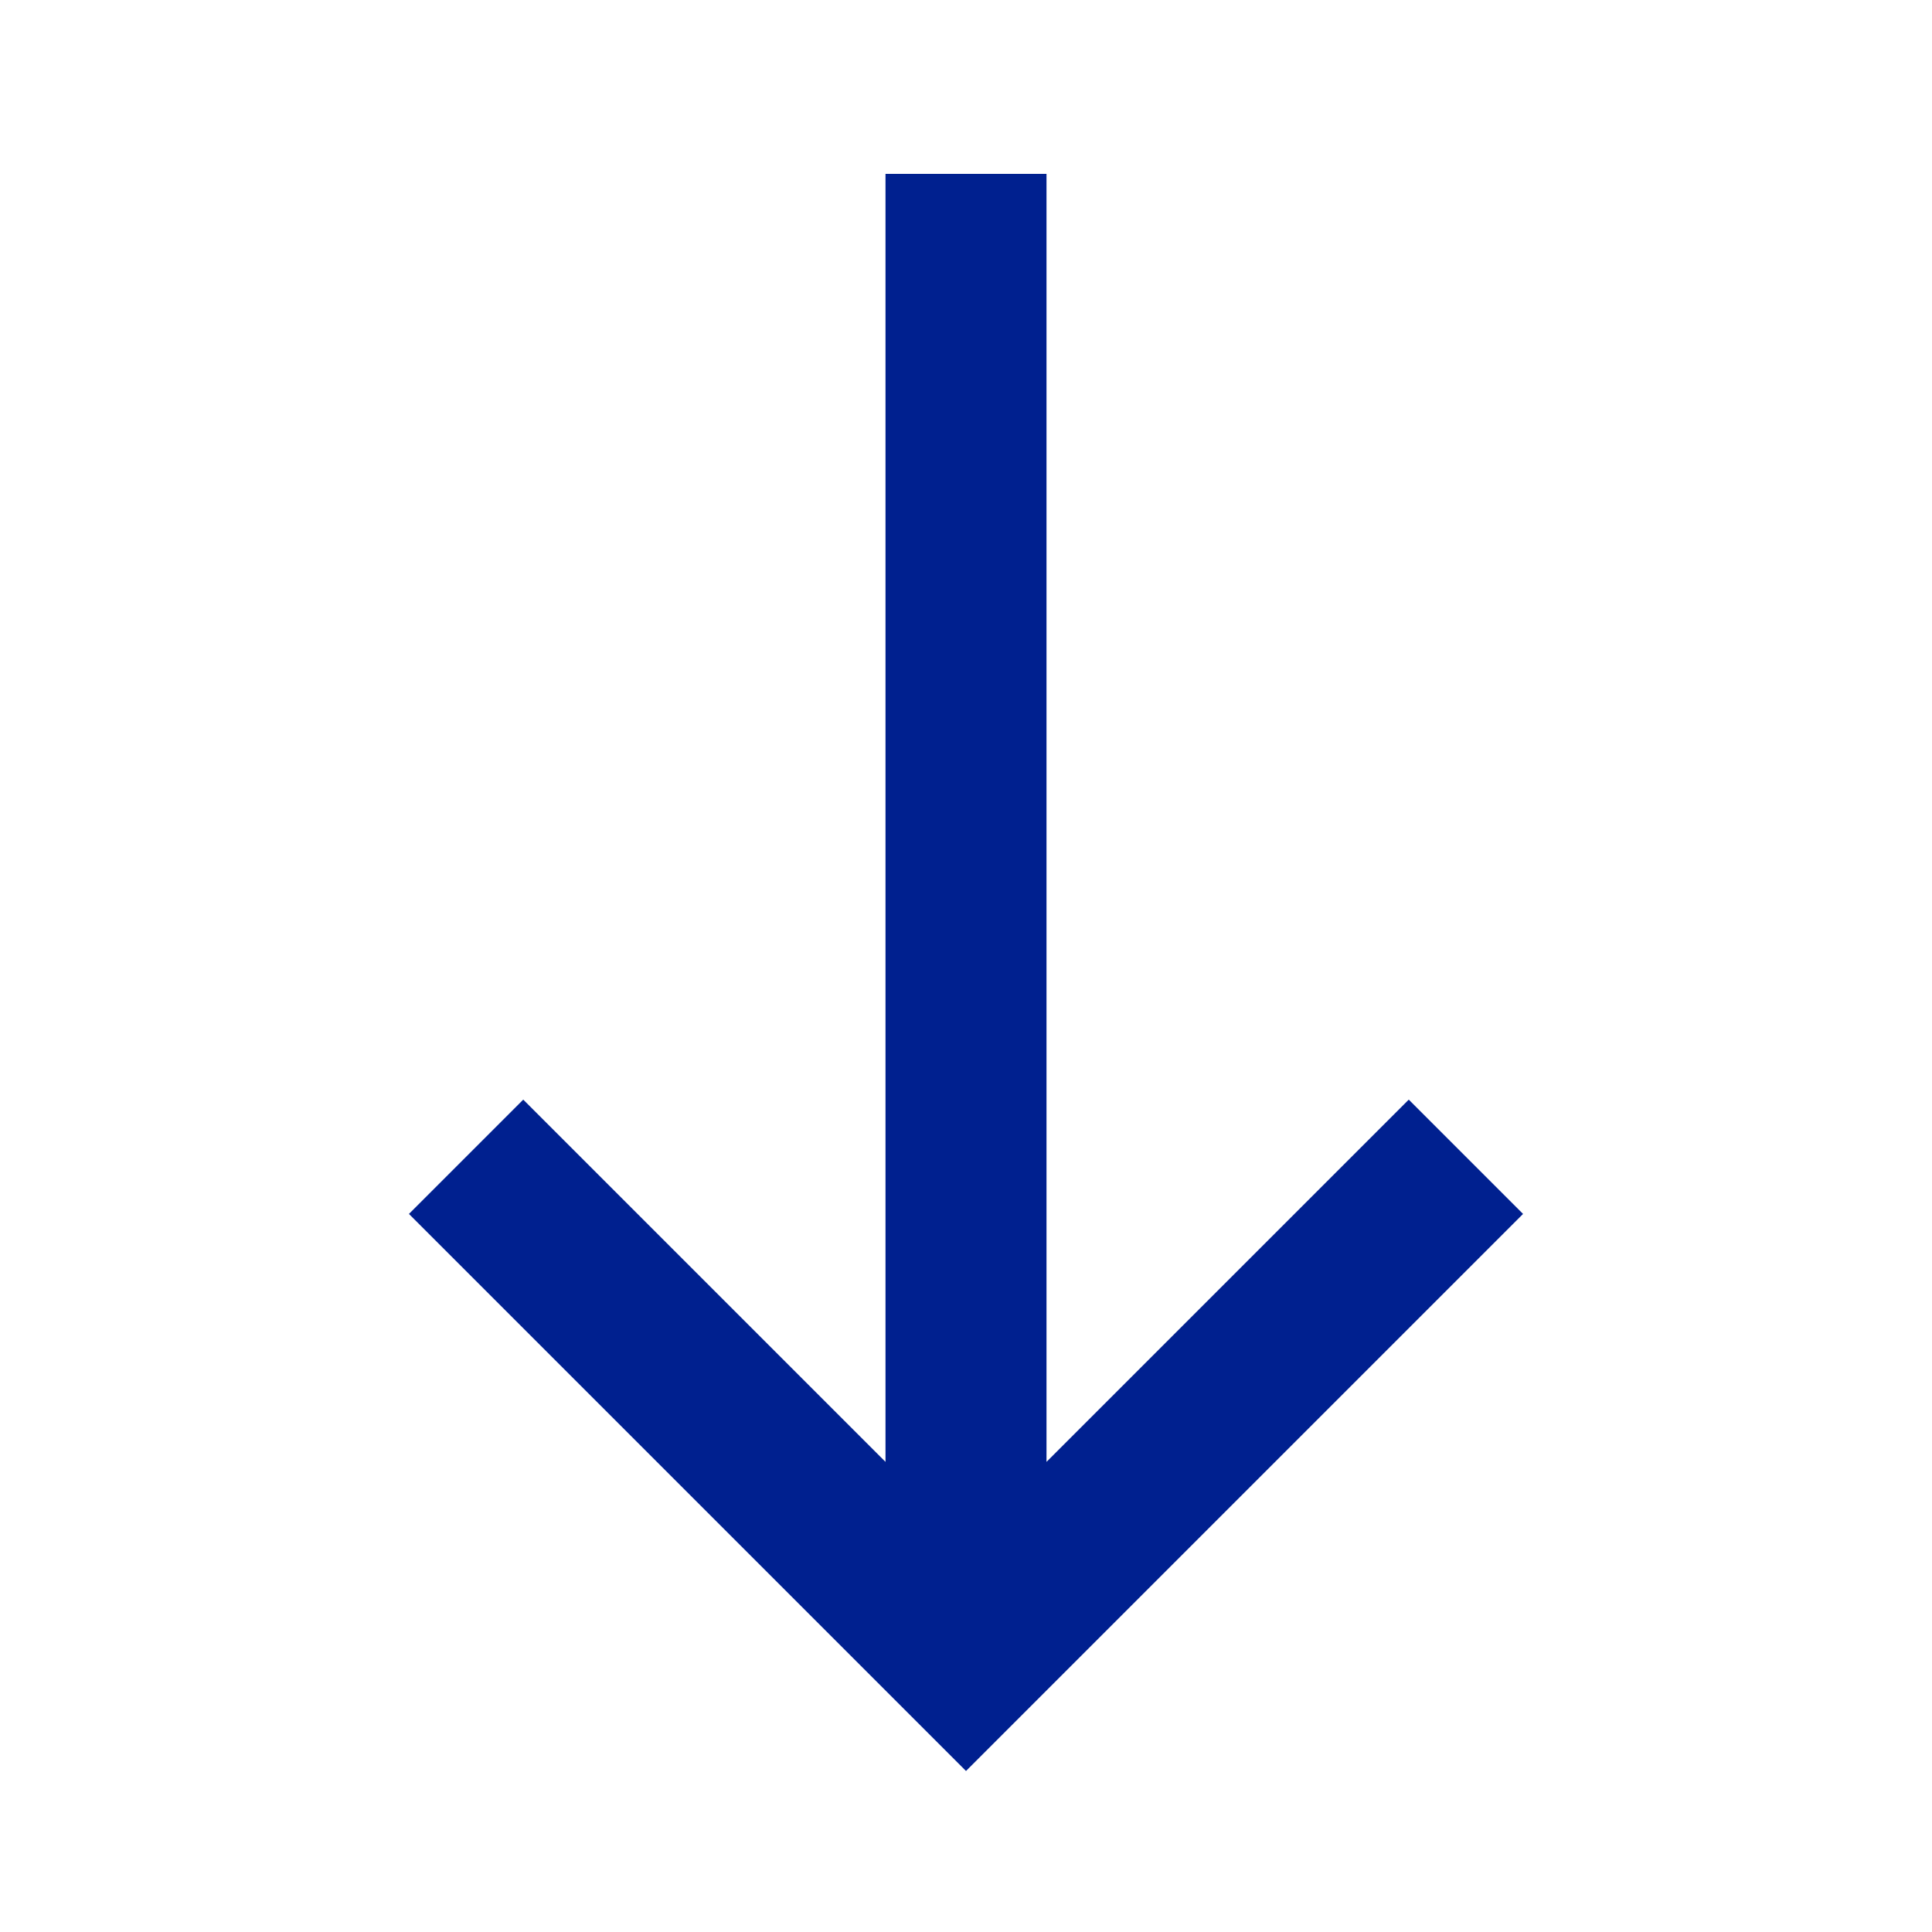
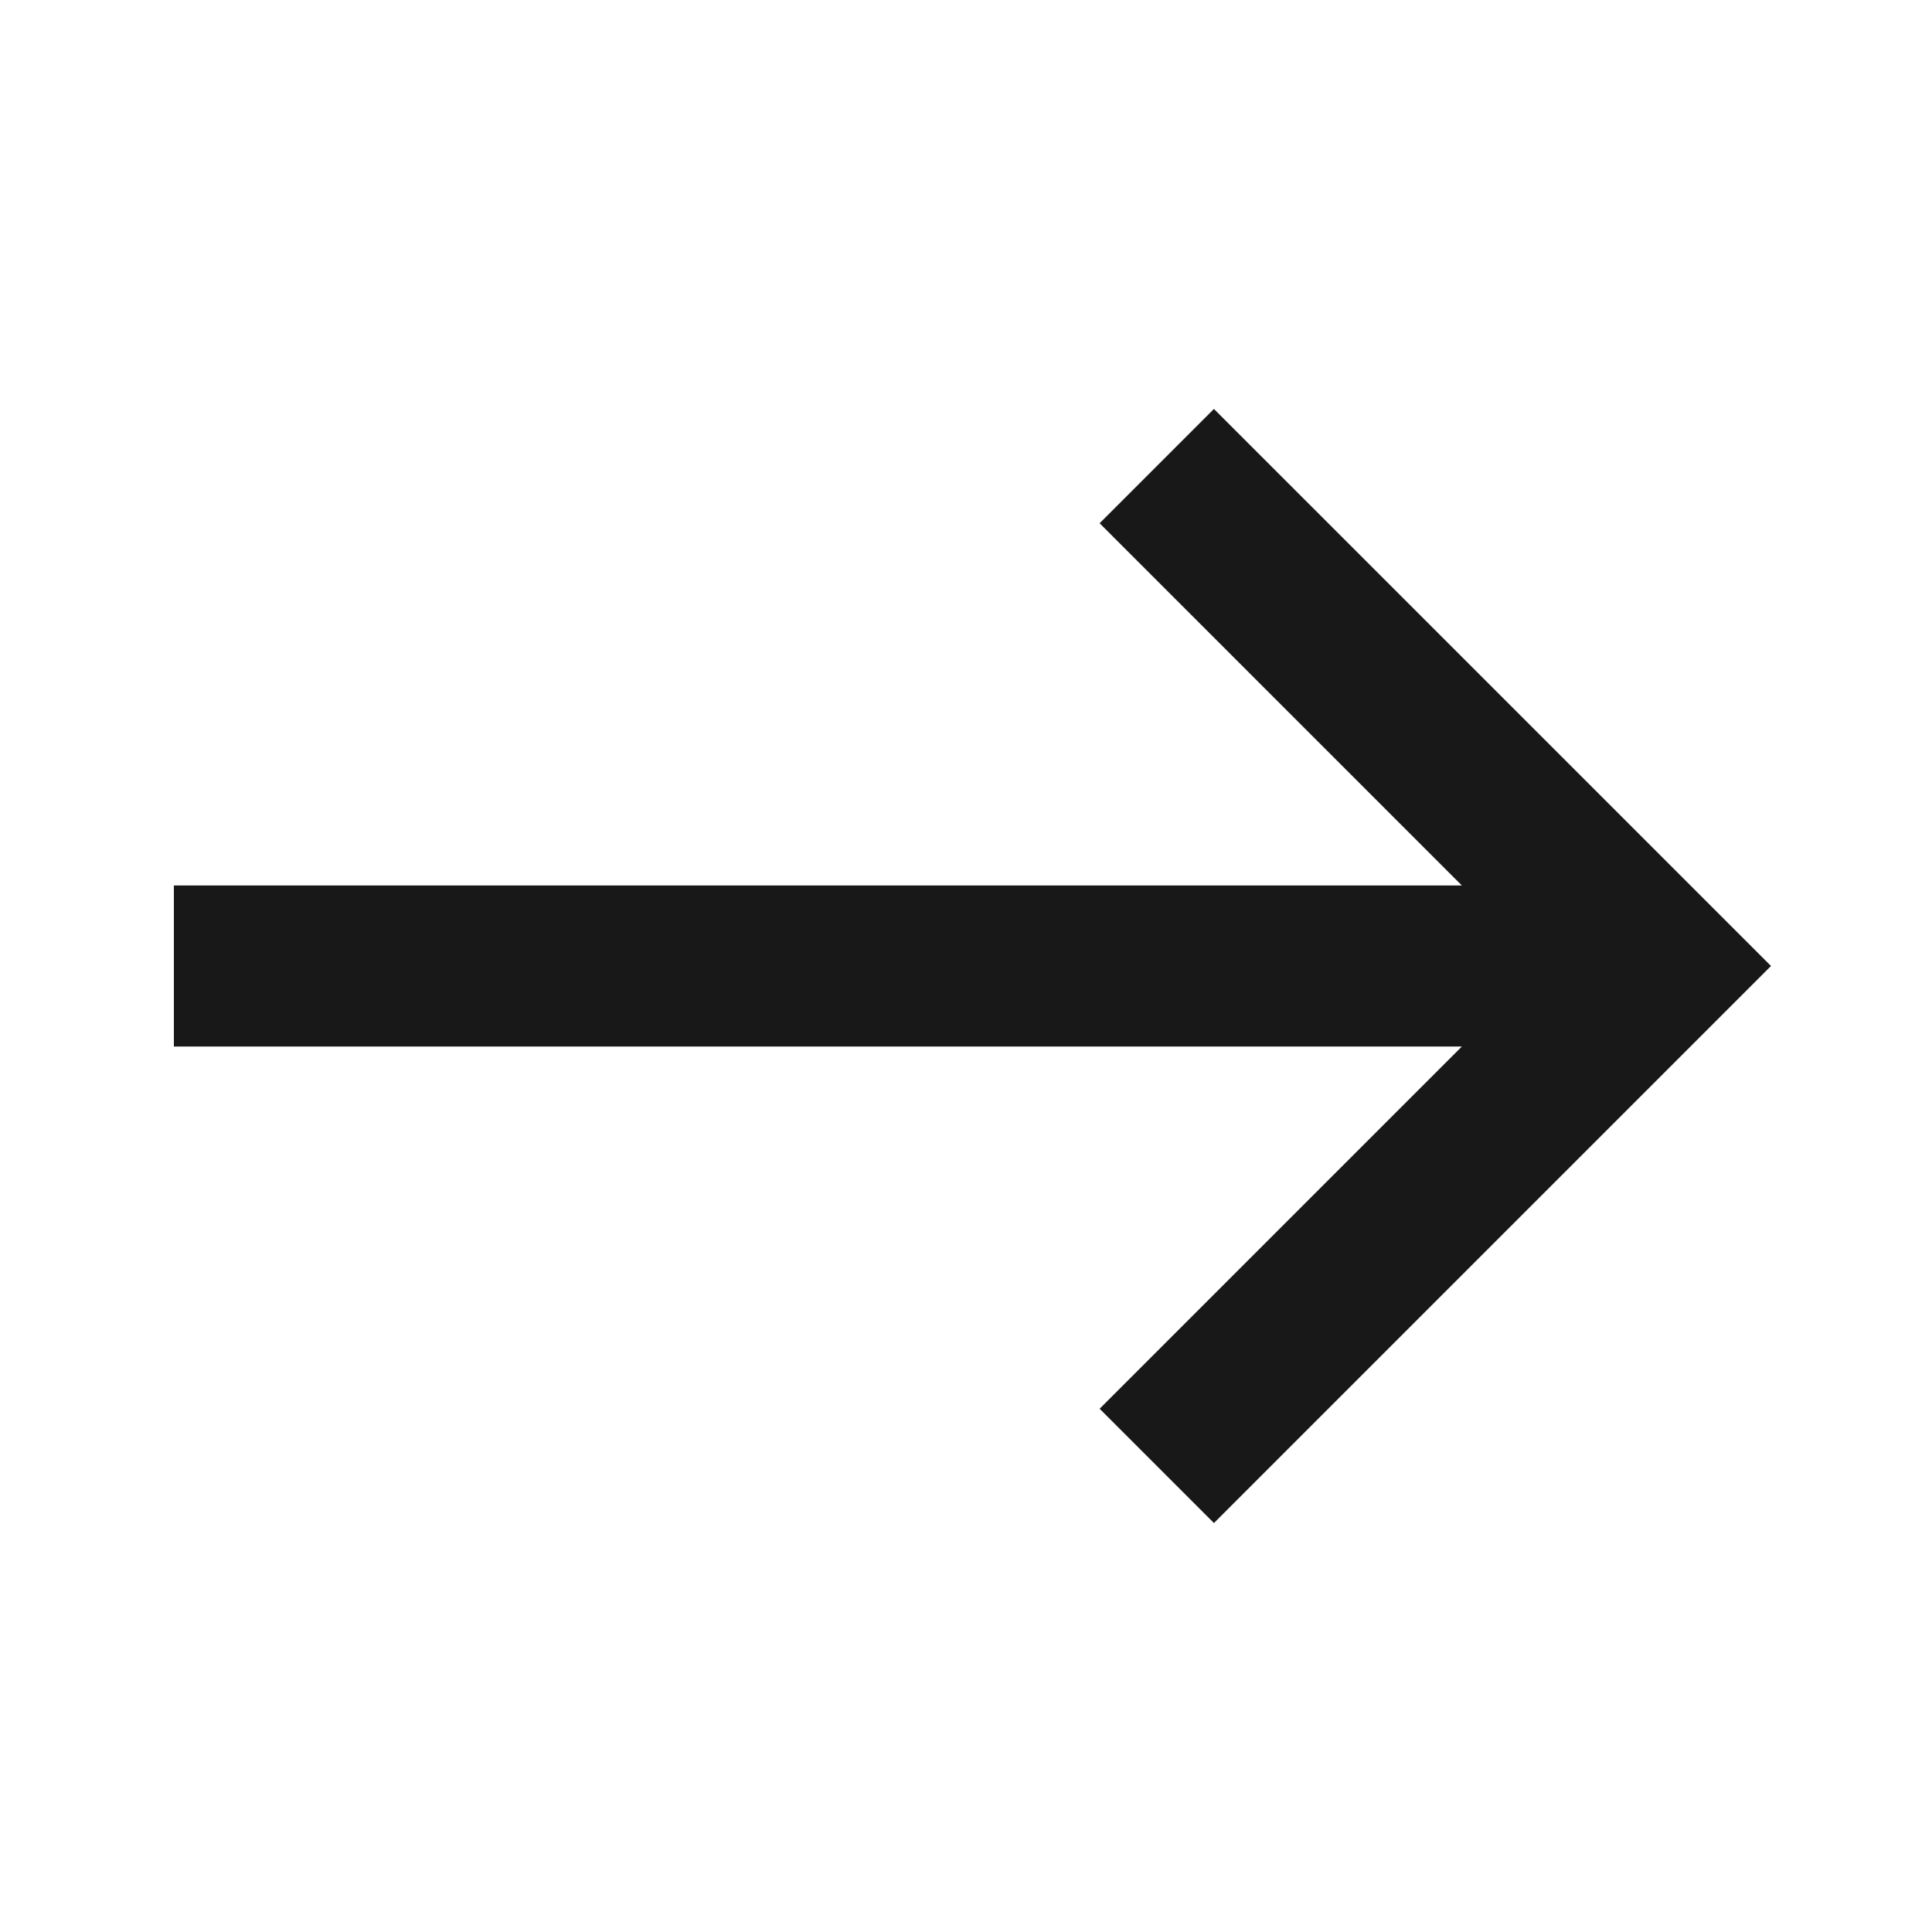
<svg xmlns="http://www.w3.org/2000/svg" width="24" height="24" viewBox="0 0 24 24" fill="none">
-   <path d="M11 2.16L13 2.16L13 18.16L17.5 13.66L18.92 15.08L12 22L5.08 15.08L6.5 13.66L11 18.16L11 2.16Z" fill="#00208F" />
+   <path d="M2.16 13L2.16 11L18.16 11L13.66 6.5L15.08 5.08L22 12L15.08 18.92L13.66 17.5L18.16 13L2.16 13Z" fill="#181818" />
</svg>
